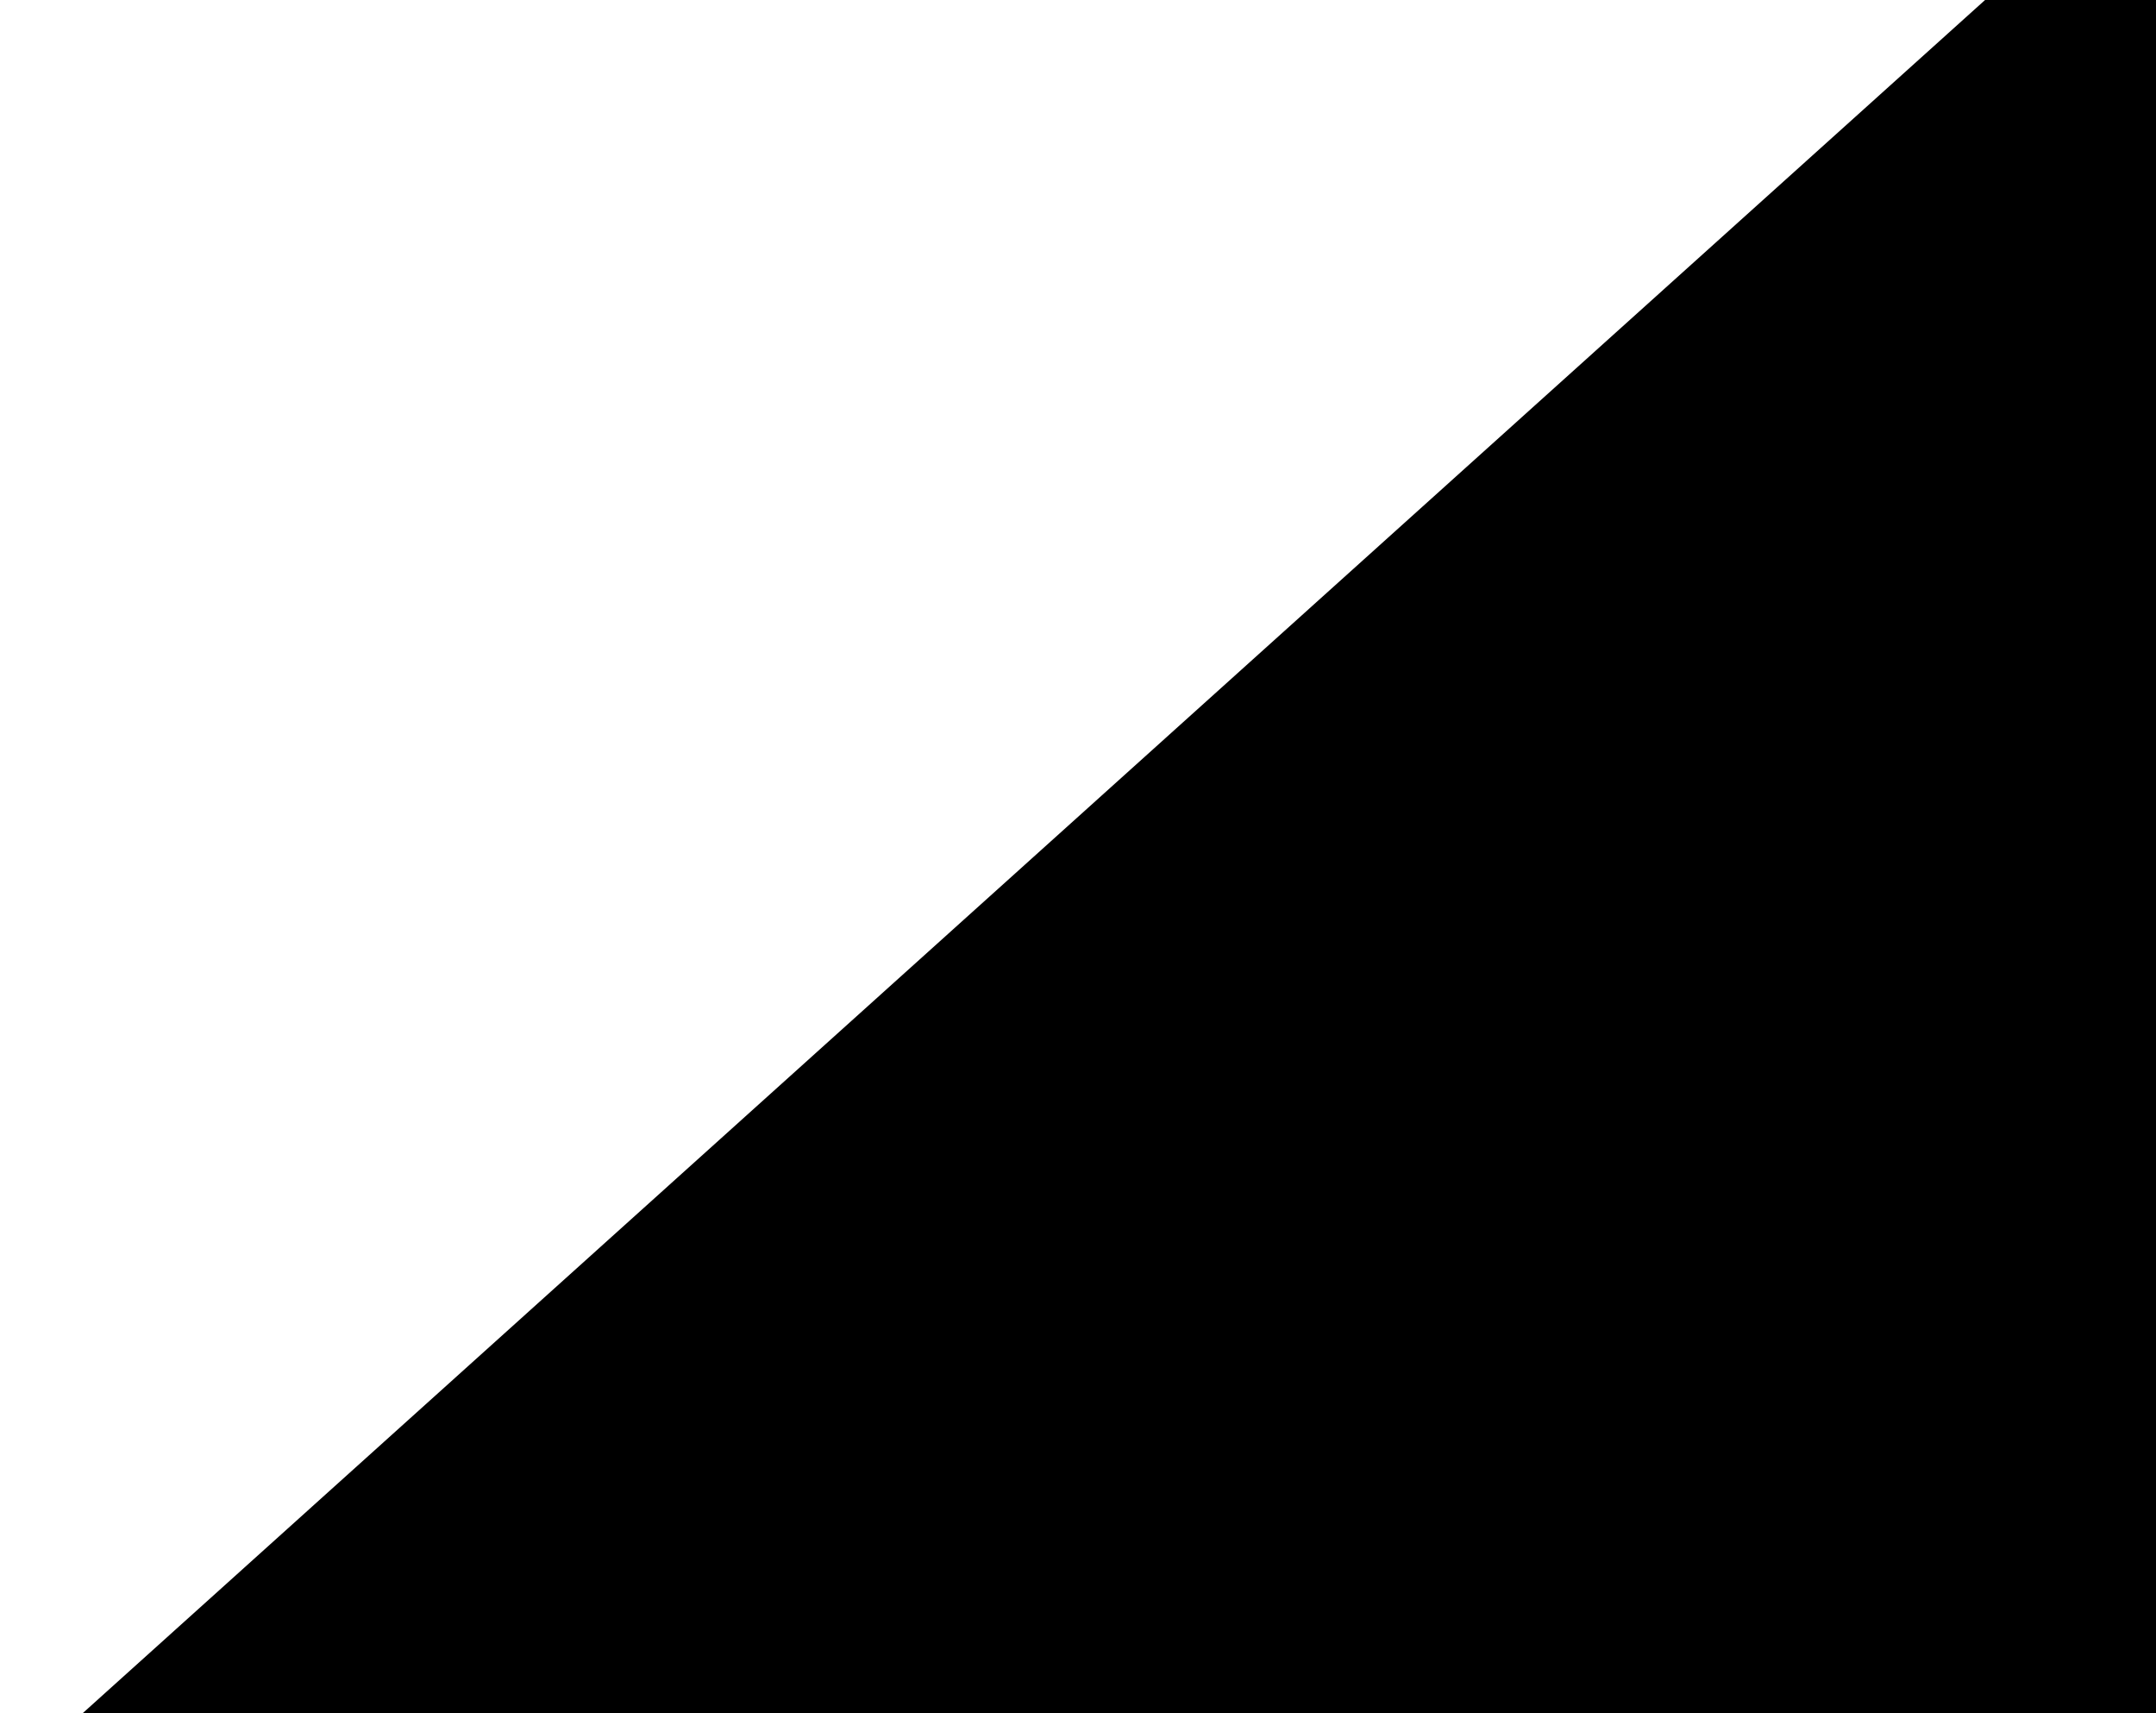
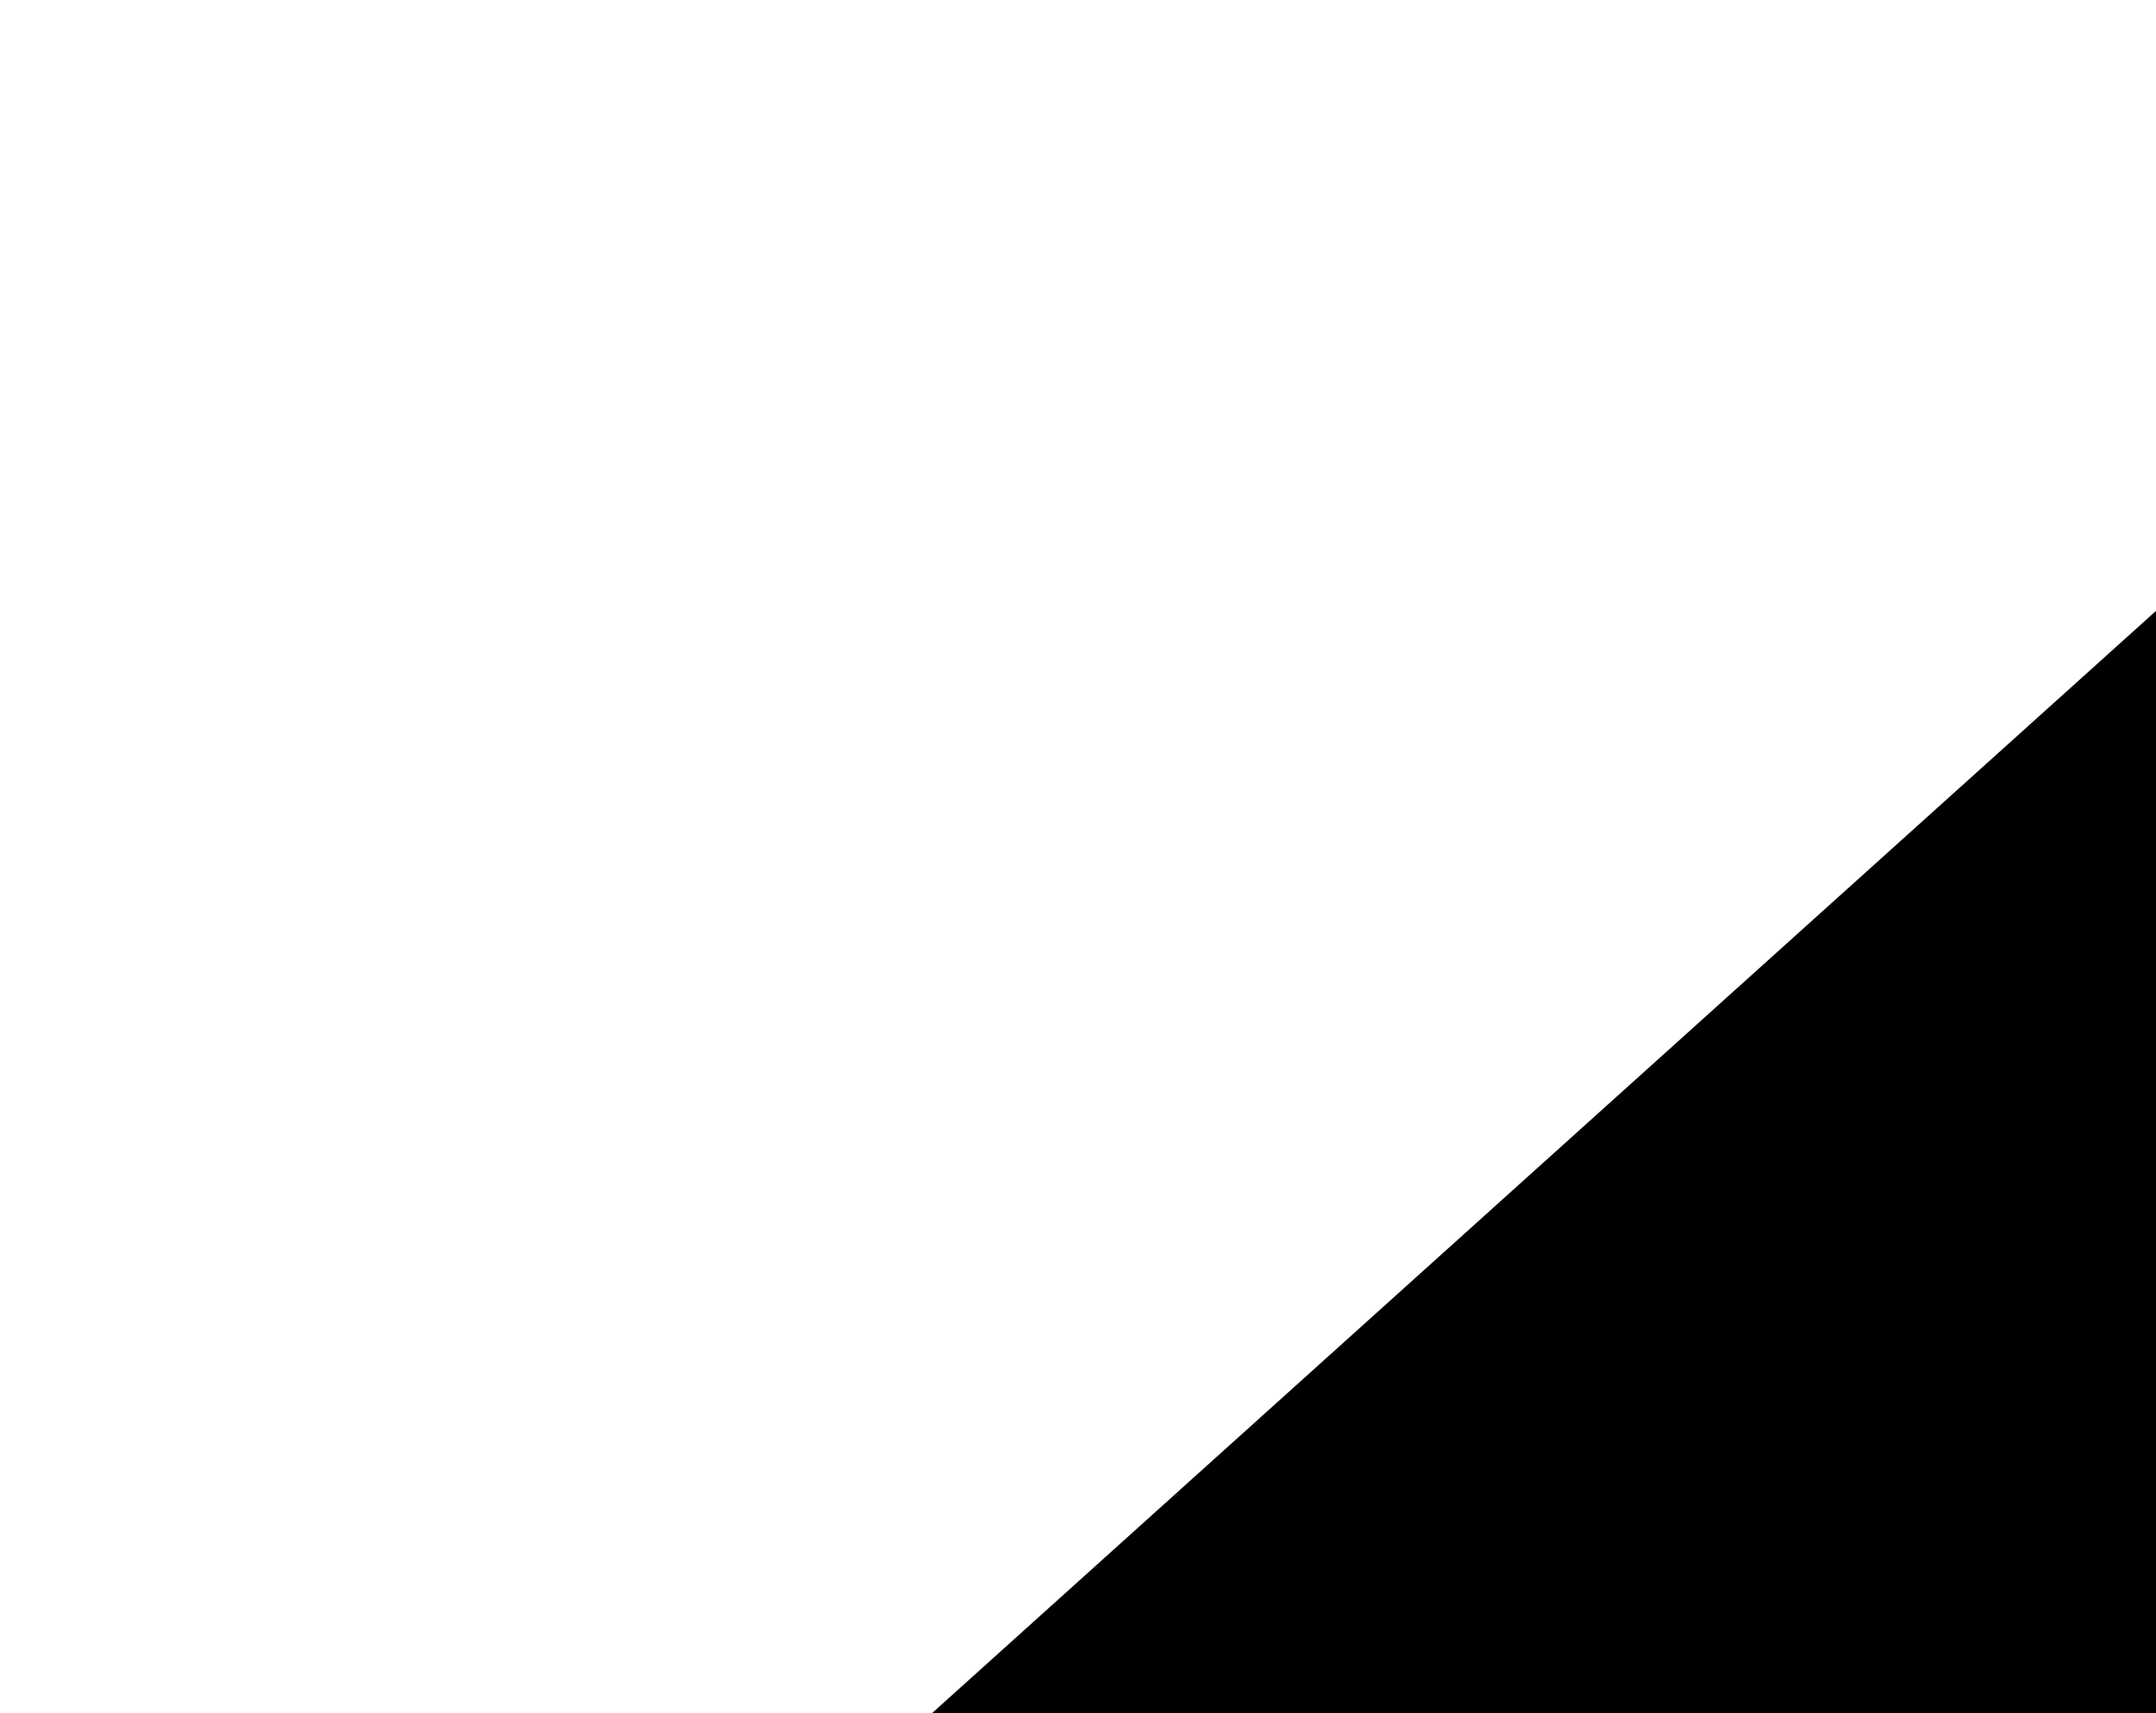
<svg xmlns="http://www.w3.org/2000/svg" width="1472px" height="1169px" viewBox="0 0 1472 1169" version="1.1">
  <g id="slice-mask" stroke="none" stroke-width="1" fill="none" fill-rule="evenodd">
-     <rect id="Rectangle" fill="#000000" transform="translate(1138, 944.5) rotate(138) translate(-1138, -944.5) " x="-320" y="388" width="2916" height="1113" />
+     <rect id="Rectangle" fill="#000000" transform="translate(1138, 944.5) rotate(138) translate(-1138, -944.5) " x="-320" width="2916" height="1113" />
  </g>
</svg>
